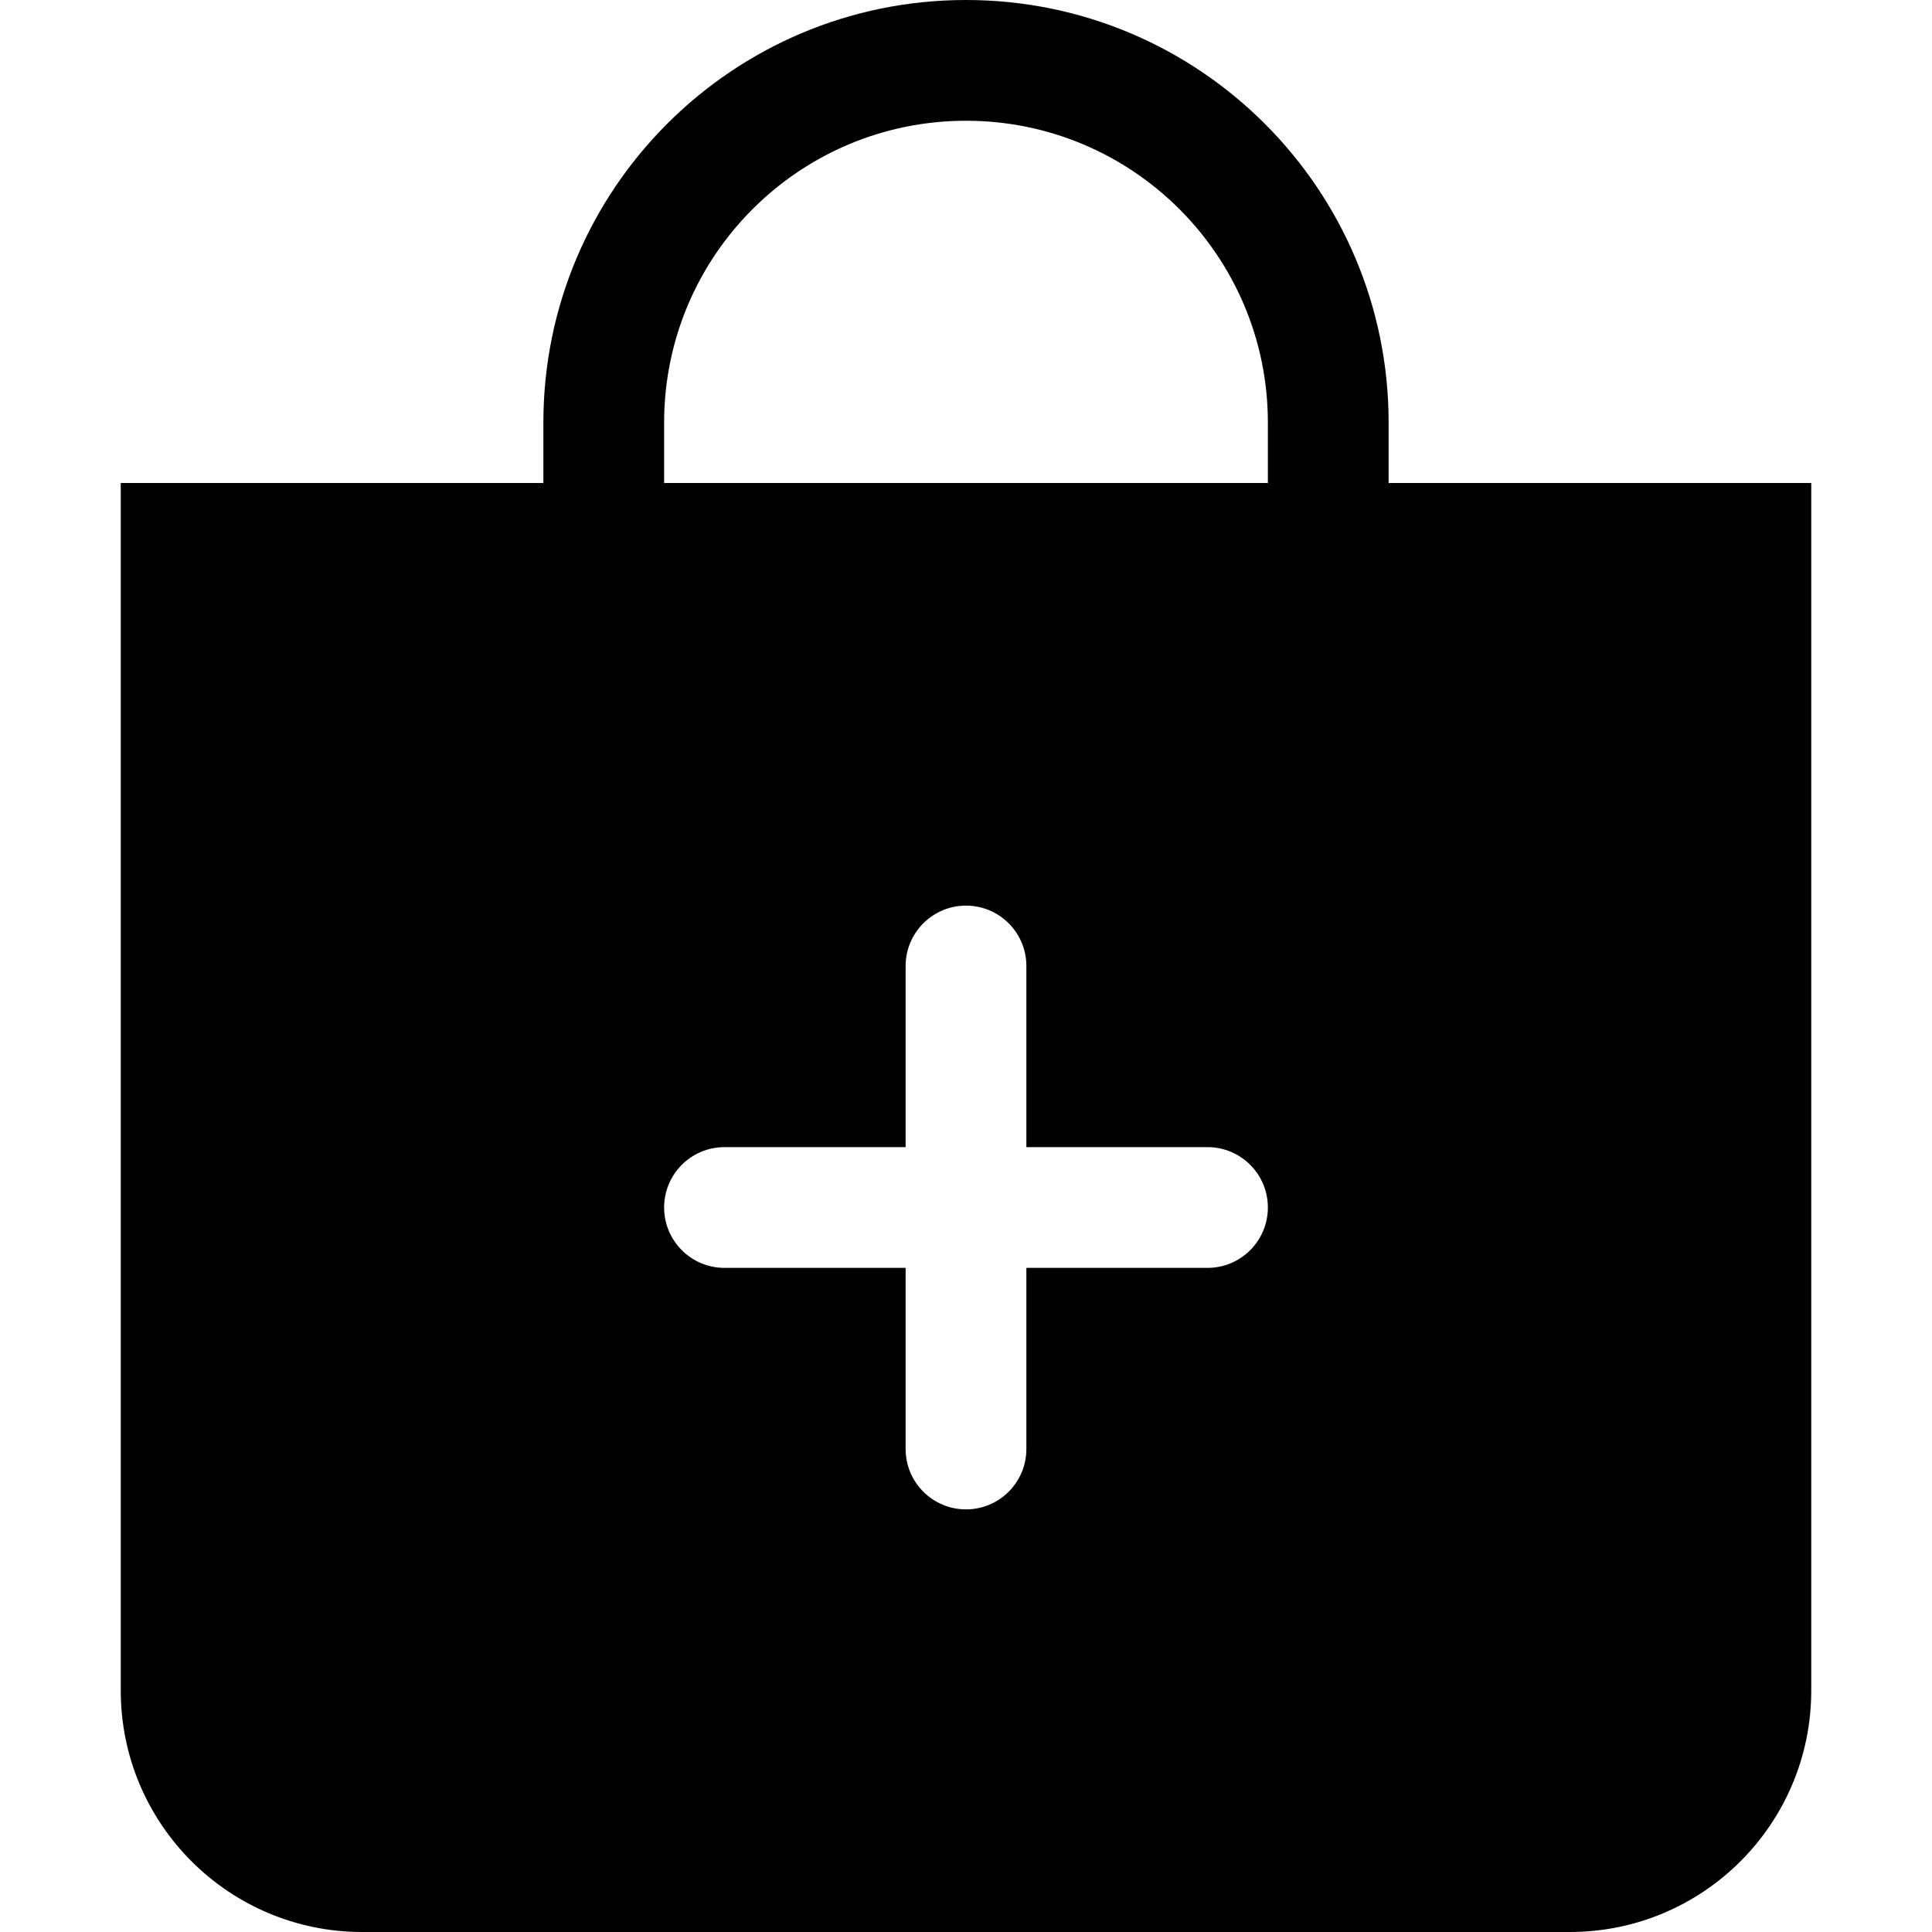
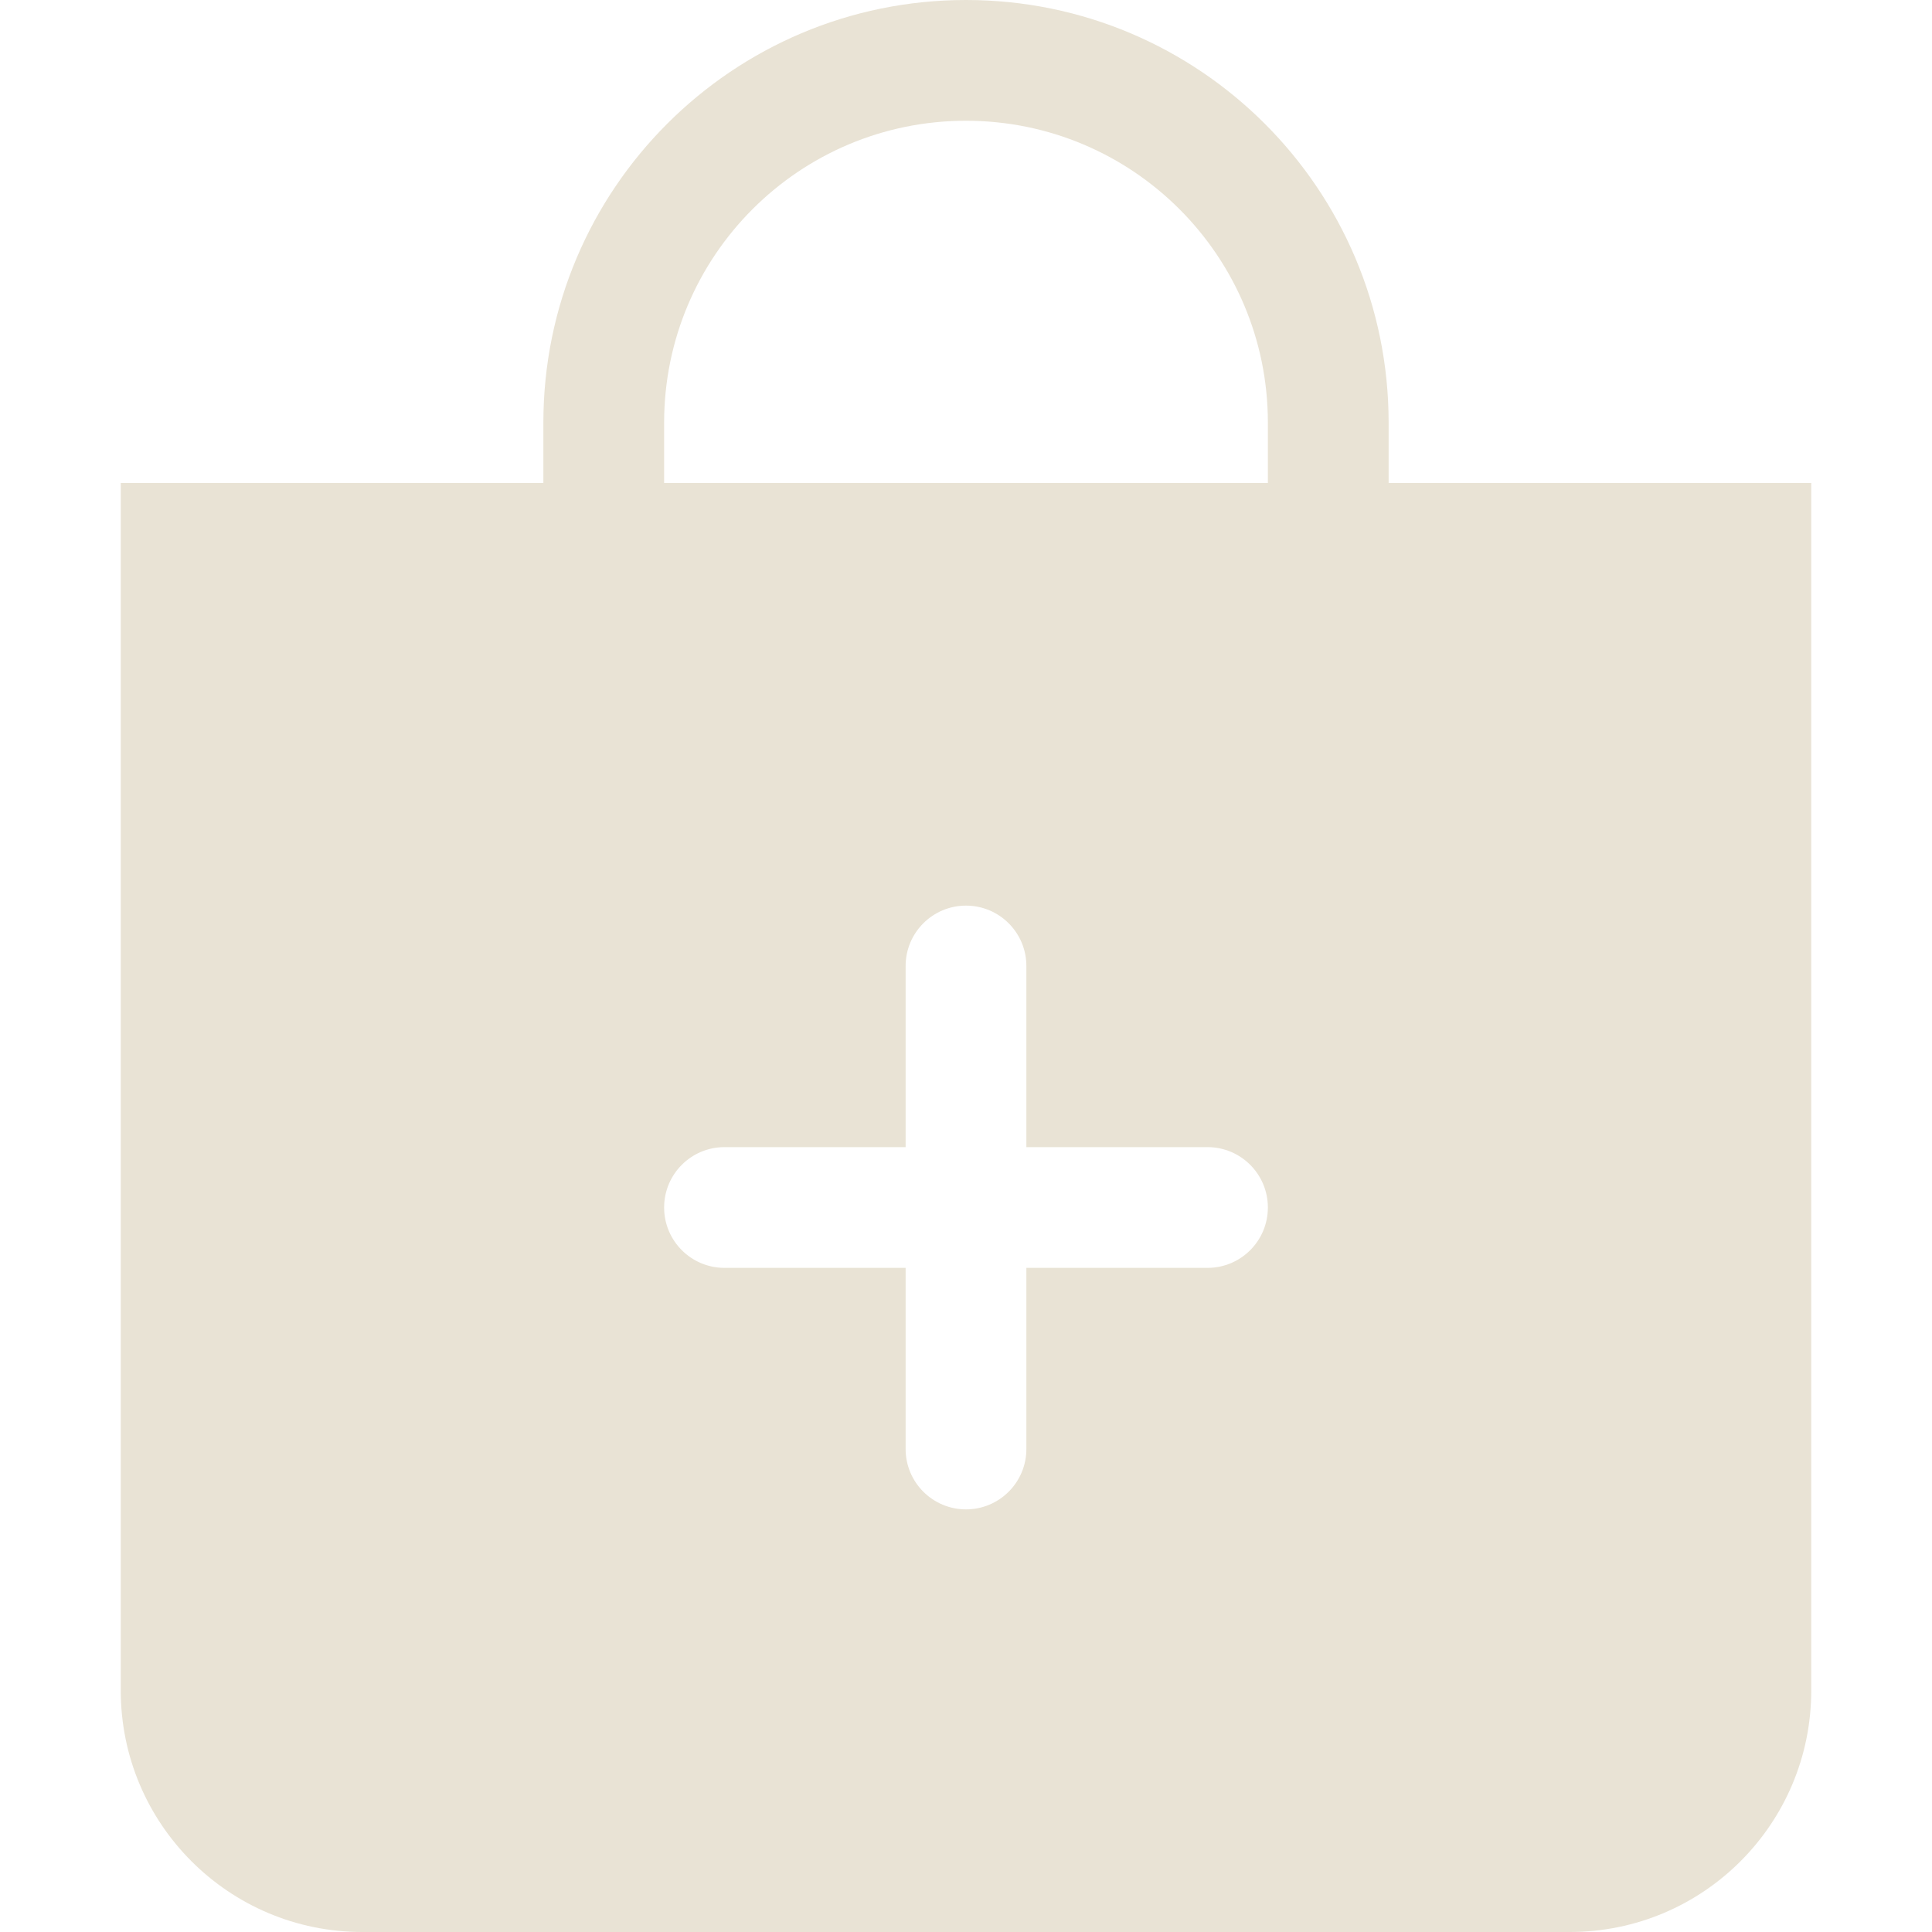
- <svg xmlns="http://www.w3.org/2000/svg" width="16" height="16" fill="currentColor" class="bi bi-bag-plus-fill" viewBox="0 0 16 16">
+ <svg xmlns="http://www.w3.org/2000/svg" width="25" height="25" fill="#e9e3d5" class="bi bi-bag-plus-fill" viewBox="0 0 16 16">
  <path fill-rule="evenodd" d="M10.5 3.5a2.5 2.5 0 0 0-5 0V4h5v-.5zm1 0V4H15v10a2 2 0 0 1-2 2H3a2 2 0 0 1-2-2V4h3.5v-.5a3.5 3.5 0 1 1 7 0zM8.5 8a.5.5 0 0 0-1 0v1.5H6a.5.5 0 0 0 0 1h1.5V12a.5.5 0 0 0 1 0v-1.5H10a.5.5 0 0 0 0-1H8.5V8z" />
</svg>
